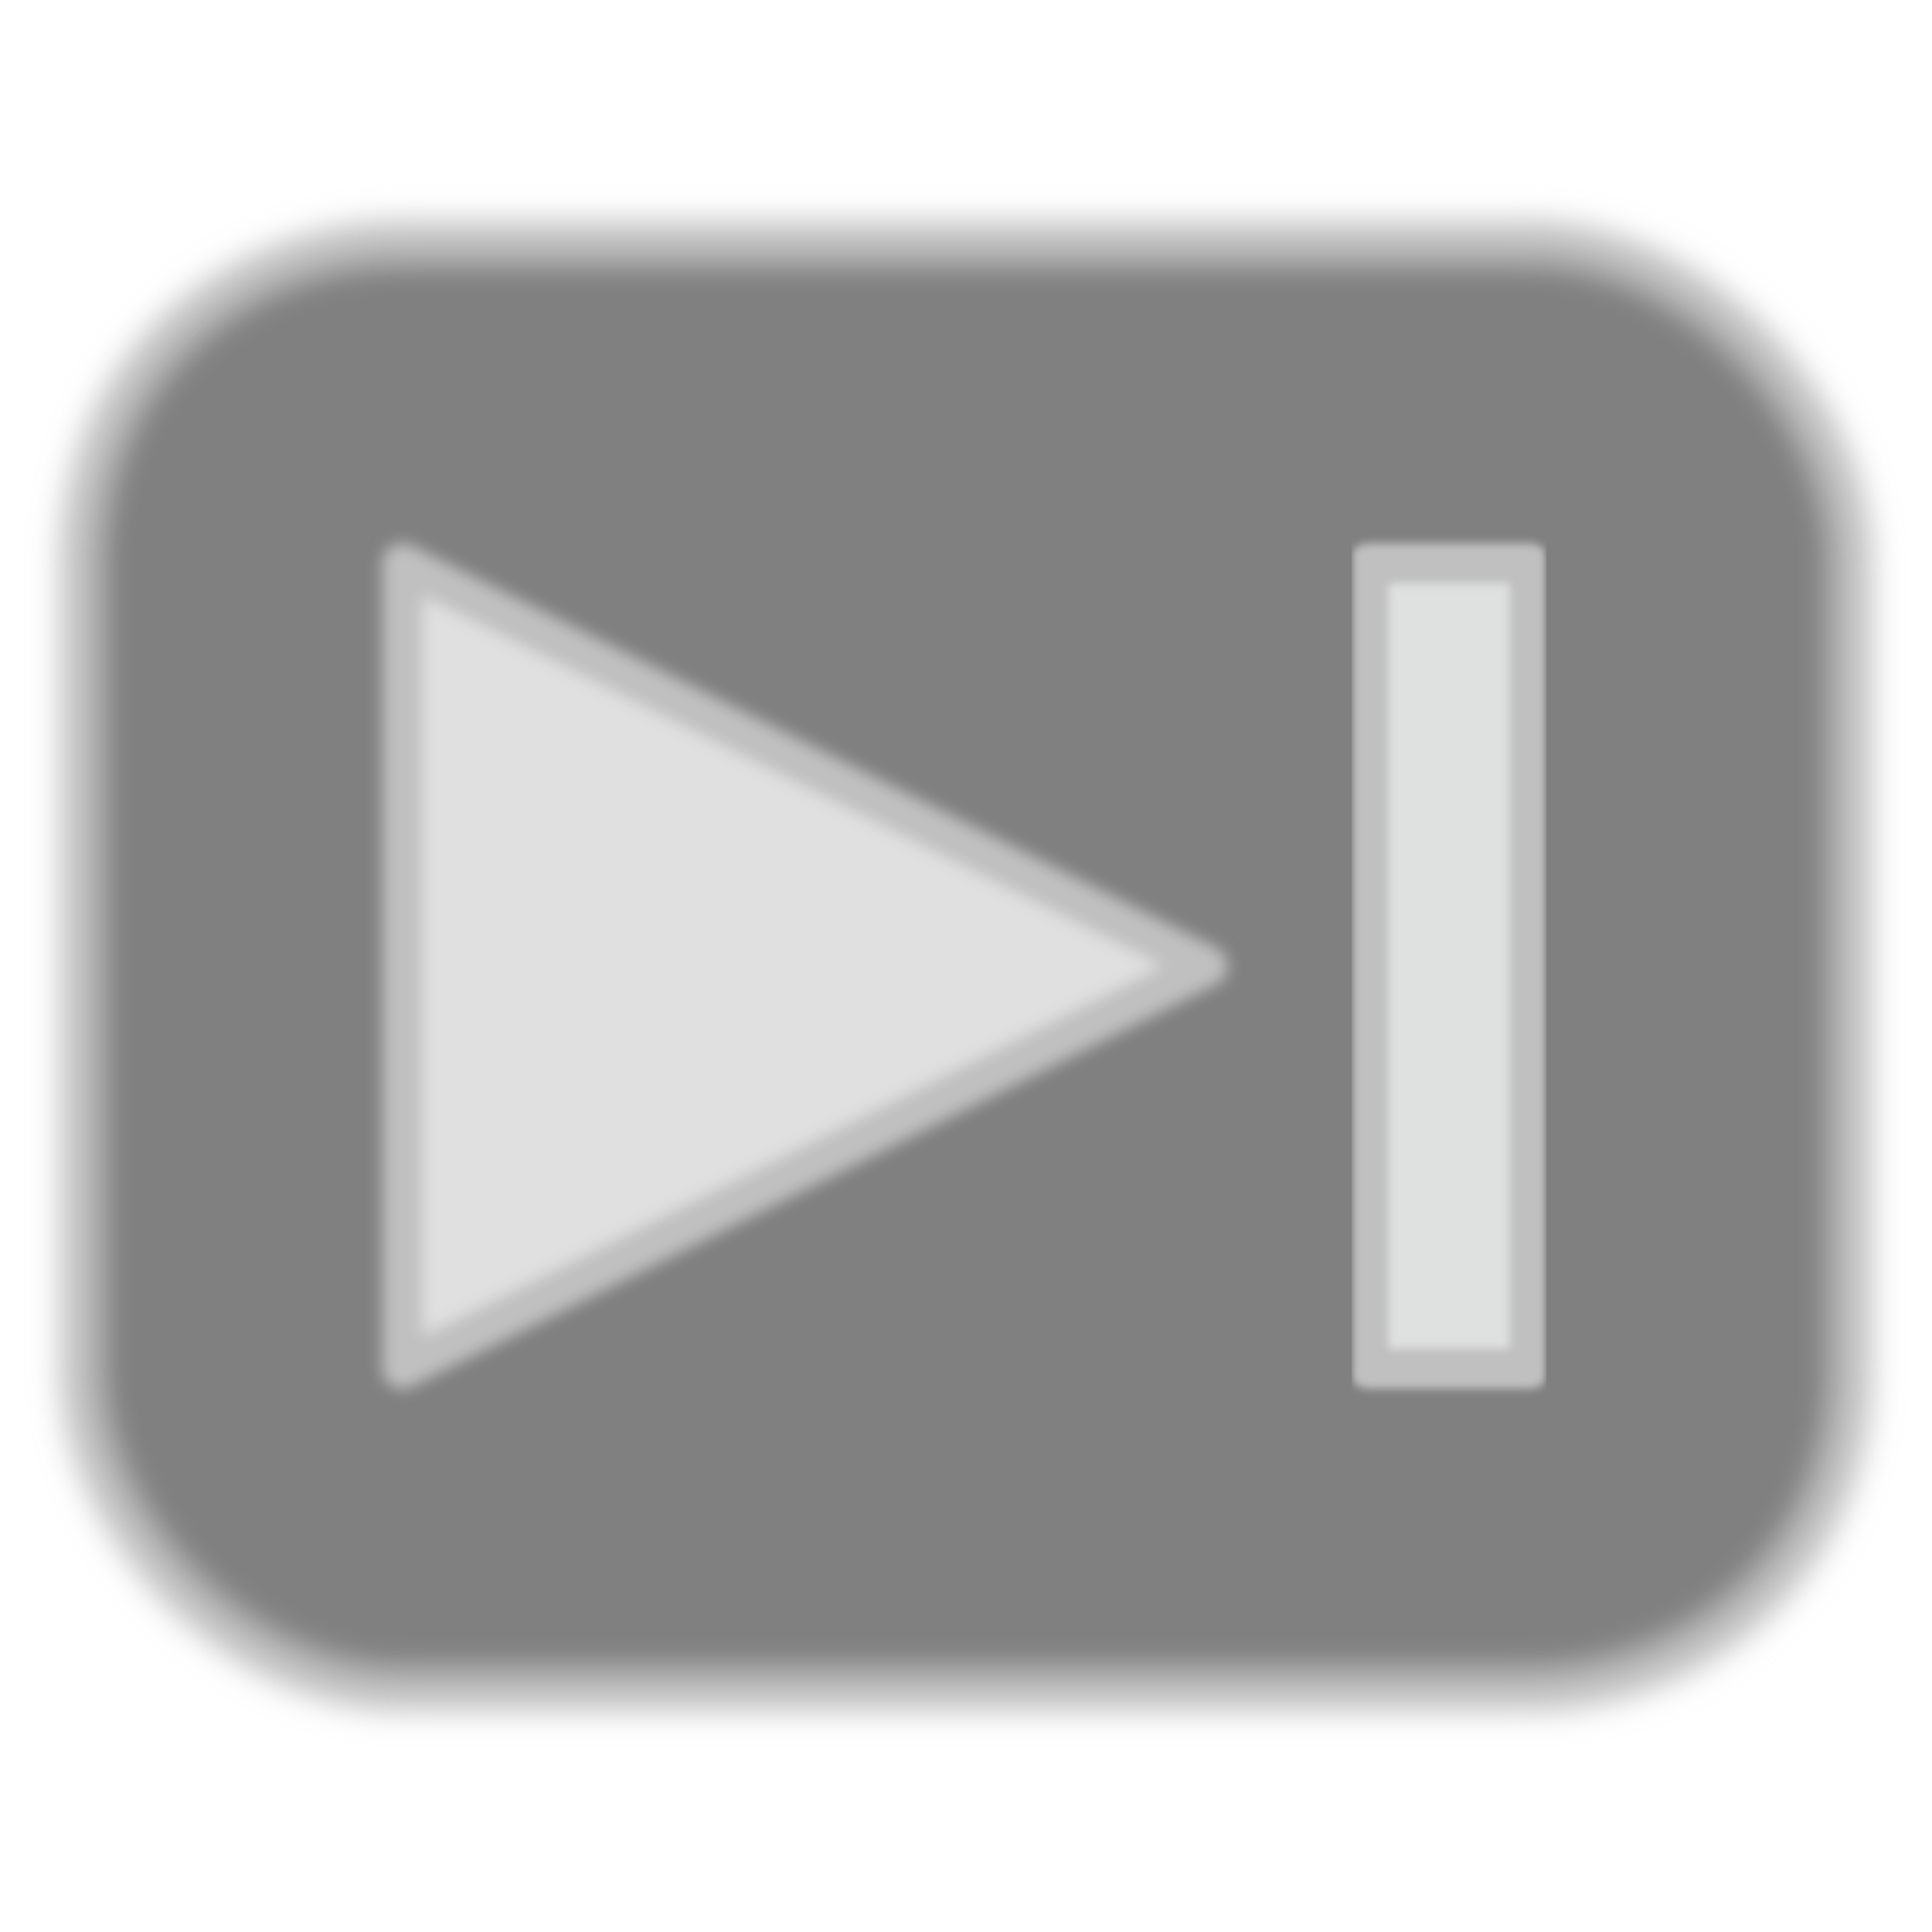
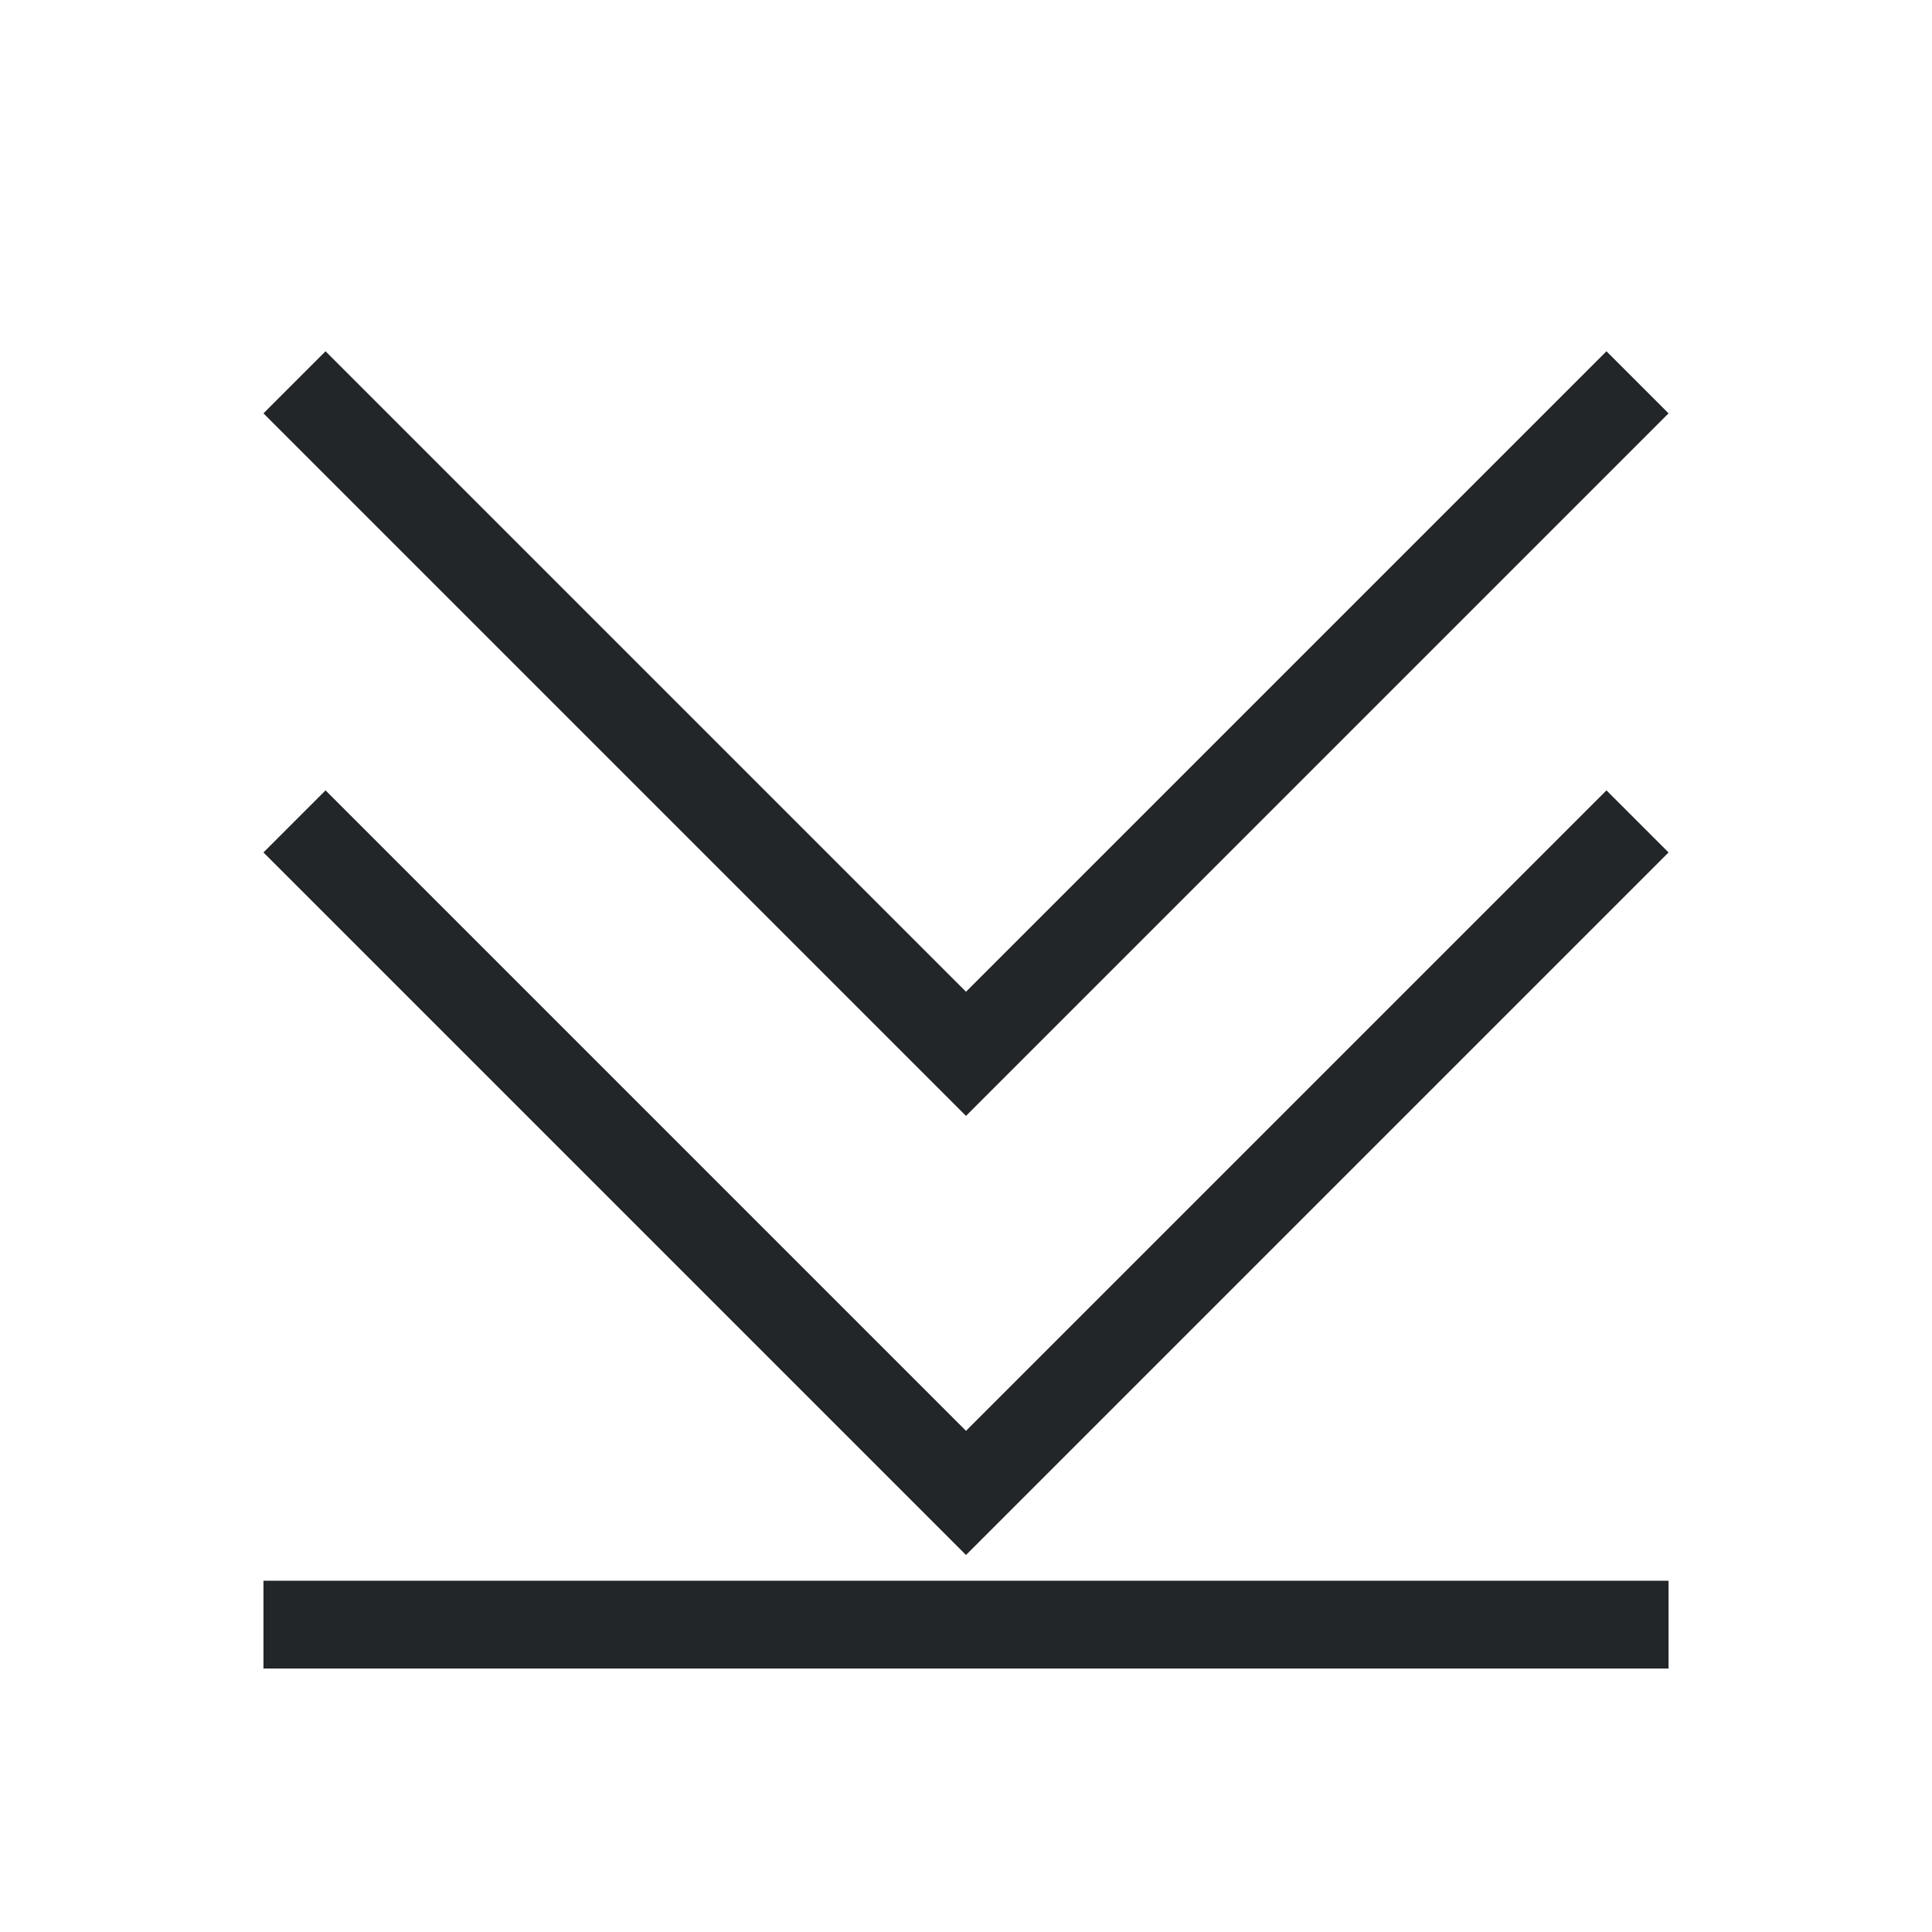
- <svg xmlns="http://www.w3.org/2000/svg" xmlns:ns1="http://www.openswatchbook.org/uri/2009/osb" width="24" height="24" id="svg5375" version="1.1">
-   <defs id="defs5377">
-     <linearGradient id="linearGradient10047">
-       <stop id="stop10049" offset="0" style="stop-color:#d89680;stop-opacity:1;" />
-       <stop id="stop10051" offset="1" style="stop-color:#808080;stop-opacity:0;" />
-     </linearGradient>
-     <linearGradient id="linearGradient9932" ns1:paint="gradient">
-       <stop style="stop-color:#808080;stop-opacity:1;" offset="0" id="stop9934" />
-       <stop style="stop-color:#808080;stop-opacity:0;" offset="1" id="stop9936" />
-     </linearGradient>
-     <filter id="filter10166">
-       <feGaussianBlur stdDeviation="0.098" id="feGaussianBlur10168" />
-     </filter>
-     <filter id="filter10190">
-       <feGaussianBlur stdDeviation="0.19" id="feGaussianBlur10192" />
-     </filter>
-     <filter id="filter11452">
-       <feGaussianBlur stdDeviation="0.058" id="feGaussianBlur11454" />
-     </filter>
-   </defs>
-   <g id="layer1">
-     <path style="fill:#808080;fill-opacity:1;stroke:#c0c0c0;stroke-width:0.5;stroke-linecap:butt;stroke-linejoin:miter;stroke-miterlimit:4;stroke-opacity:1;stroke-dasharray:none;filter:url(#filter10190)" d="M 1,12 C 1,12 1,9.5 1,7 1,4.5 3,3 5,3 c 2,0 12,0 14,0 2,0 4,2 4,4 0,2 0,7.5 0,10 0,2.5 -2,4 -4,4 -2,0 -7,0 -7,0 0,0 -5,0 -7,0 -2,0 -4,-2 -4,-4 0,-2 0,-5 0,-5 z" id="path10074" />
-     <path style="fill:#e0e0e0;fill-opacity:1;stroke:#c0c0c0;stroke-width:0.5;stroke-linecap:butt;stroke-linejoin:round;stroke-miterlimit:4;stroke-opacity:1;stroke-dasharray:none;filter:url(#filter10166)" d="M 5,12 5,17 15,12 5,7 z" id="path10076" />
-     <path style="fill:#dfe0e0;fill-opacity:1;stroke:#c0c0c0;stroke-width:0.5;stroke-linecap:butt;stroke-linejoin:round;stroke-miterlimit:4;stroke-opacity:1;stroke-dasharray:none;filter:url(#filter11452)" d="m 17,7 0,10 2,0 0,-10 z" id="path11446" />
+ <svg xmlns="http://www.w3.org/2000/svg" viewBox="0 0 22 22">
+   <style type="text/css" id="current-color-scheme">
+         .ColorScheme-Text {
+             color:#232629;
+         }
+     </style>
+   <g class="ColorScheme-Text" fill="currentColor">
+     <path d="M3 19v-1h16v1zm8-6.293l-8-8L3.707 4 11 11.293 18.293 4l.707.707z" />
+     <path d="M11 17.707l-8-8L3.707 9 11 16.293 18.293 9l.707.707z" />
  </g>
</svg>
